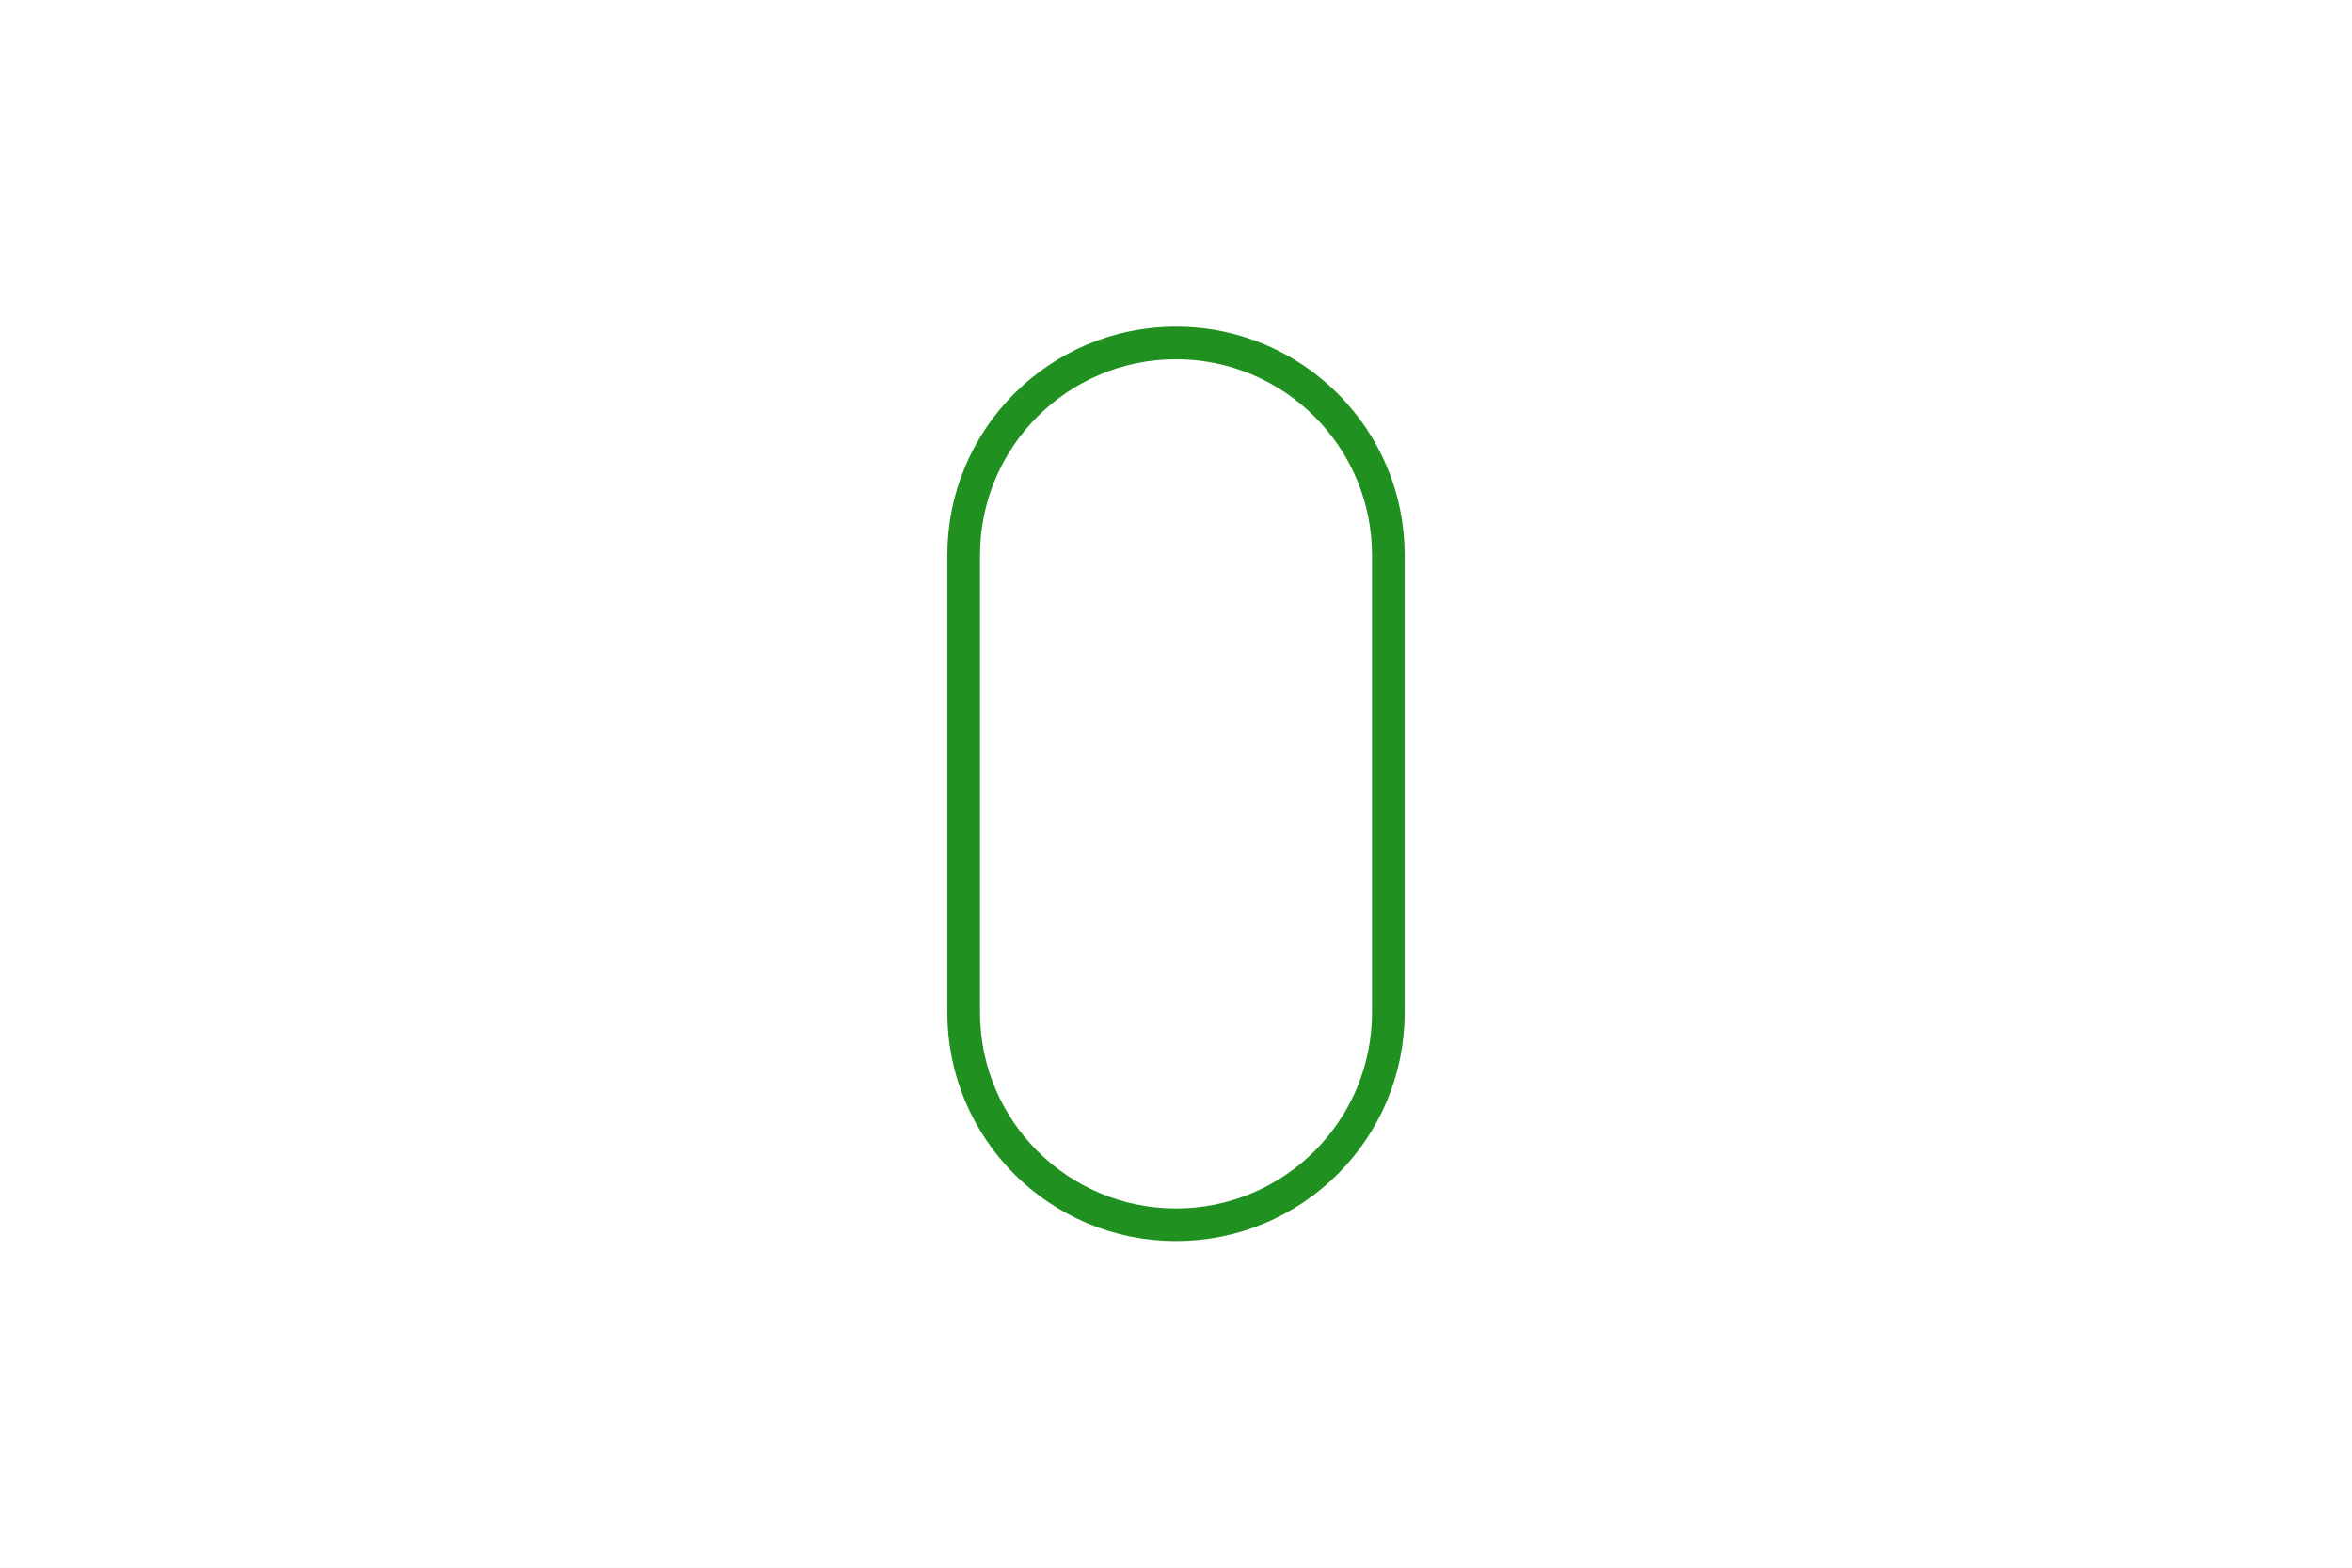
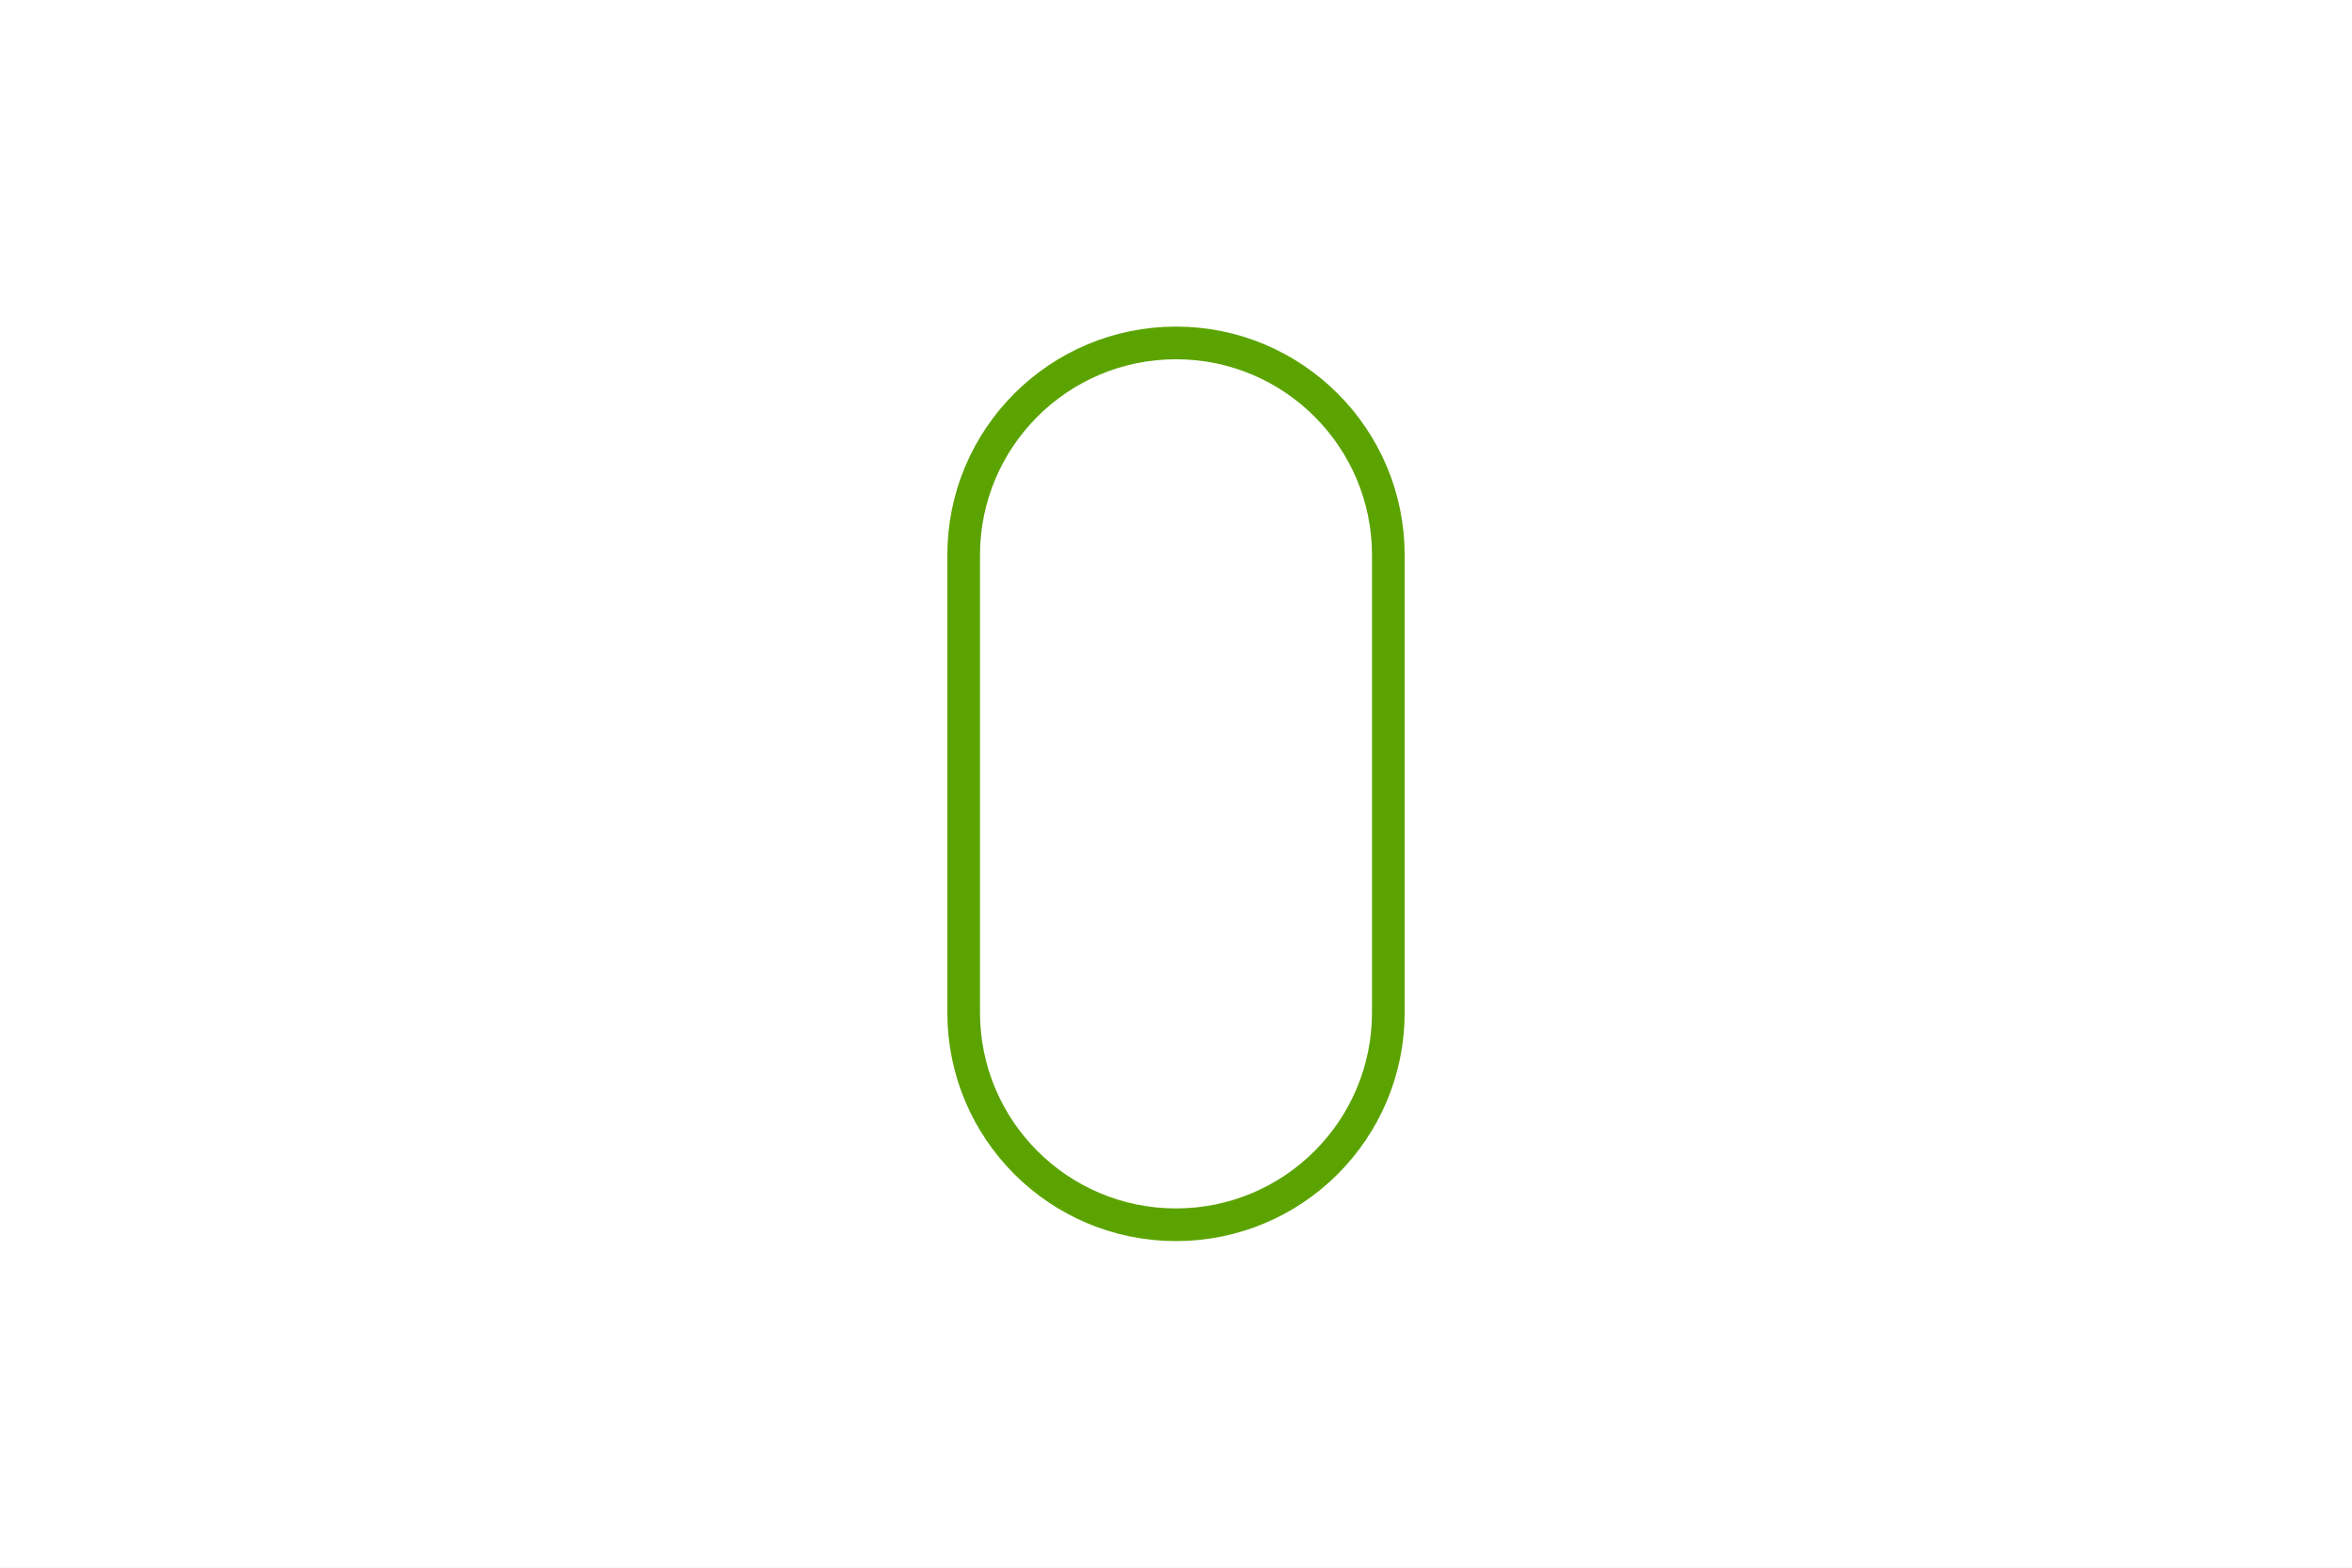
<svg xmlns="http://www.w3.org/2000/svg" width="72" height="48" viewBox="0 0 72 48" fill="none">
  <rect width="72" height="48" fill="white" />
-   <rect x="29.5" y="10.5" width="13" height="27" rx="6.5" stroke="#209020" />
+   <rect x="29.5" y="10.5" width="13" height="27" rx="6.5" stroke="#5BA300" />
</svg>
